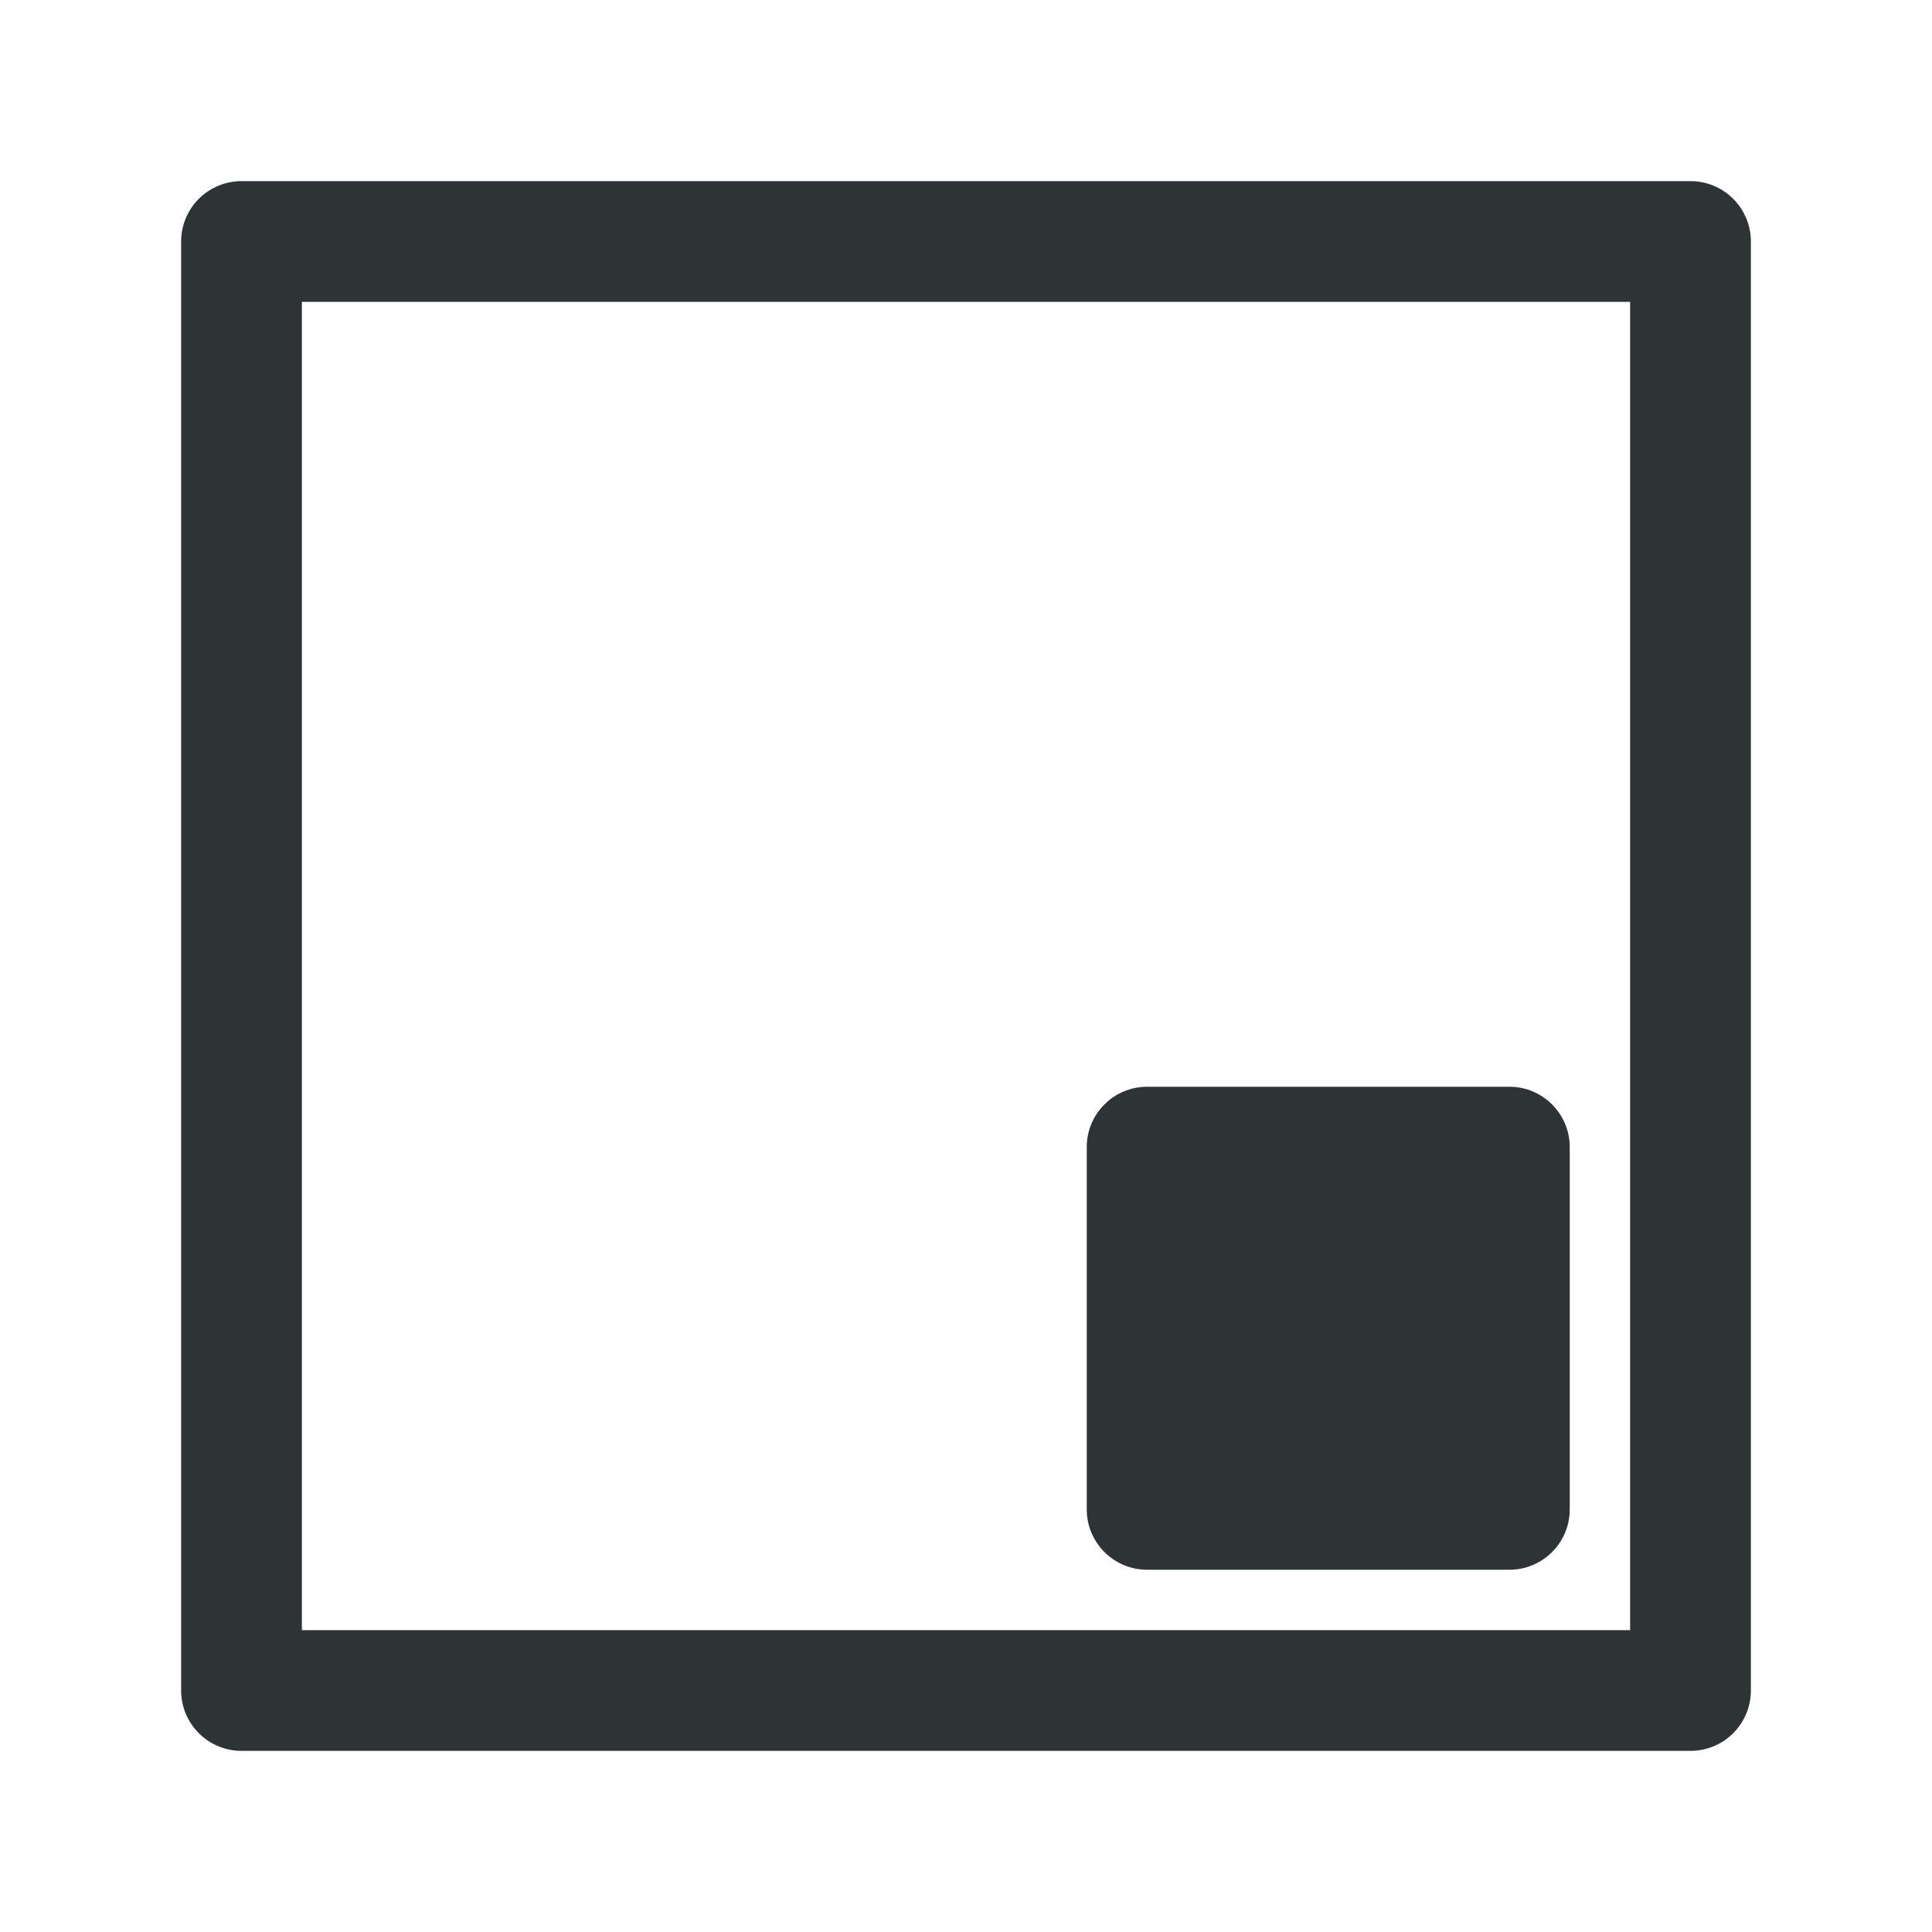
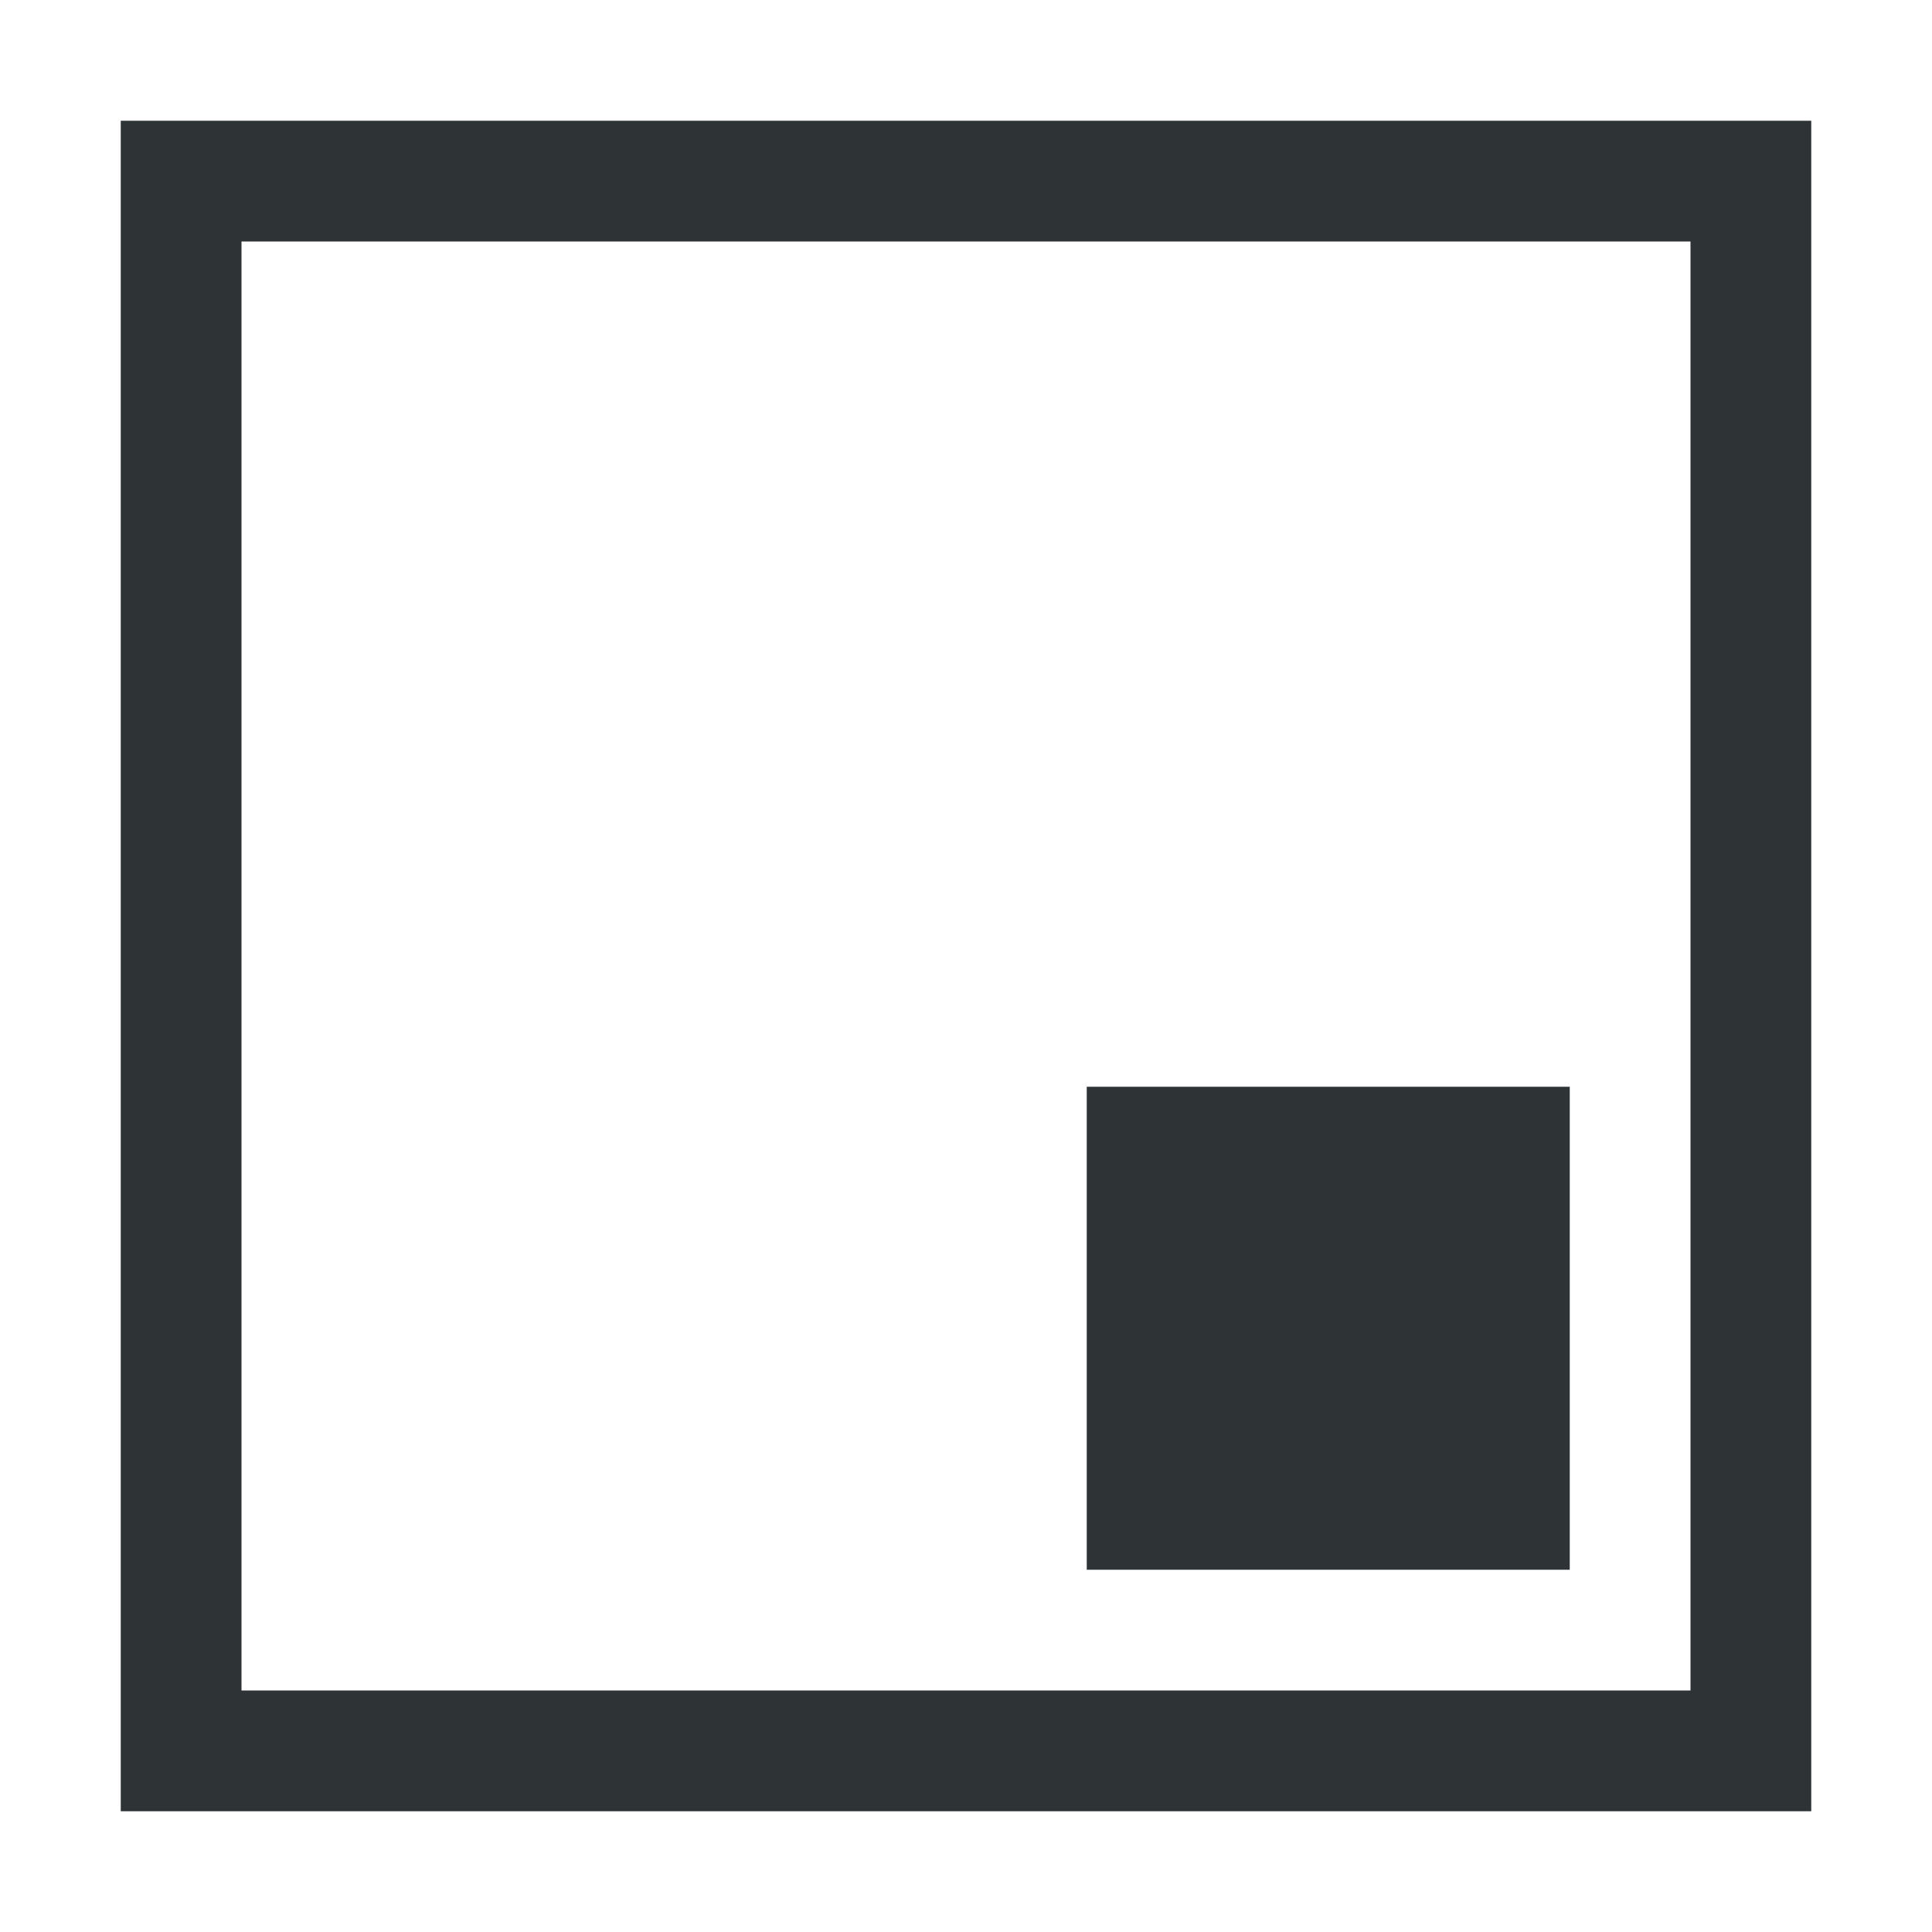
<svg xmlns="http://www.w3.org/2000/svg" width="16" height="16" viewBox="0 0 16 16">
-   <path d="M2 2h12v12H2z" fill="none" stroke="#2e3436" stroke-width="1" stroke-linejoin="round" />
-   <rect x="9" y="9" width="4" height="4" rx="0.5" fill="#2e3436" />
+   <path d="M1 1h14v14H1z M2 2v12h12V2z" fill="#2e3436" fill-rule="evenodd" />
+   <rect x="9" y="9" width="4" height="4" fill="#2e3436" />
</svg>
